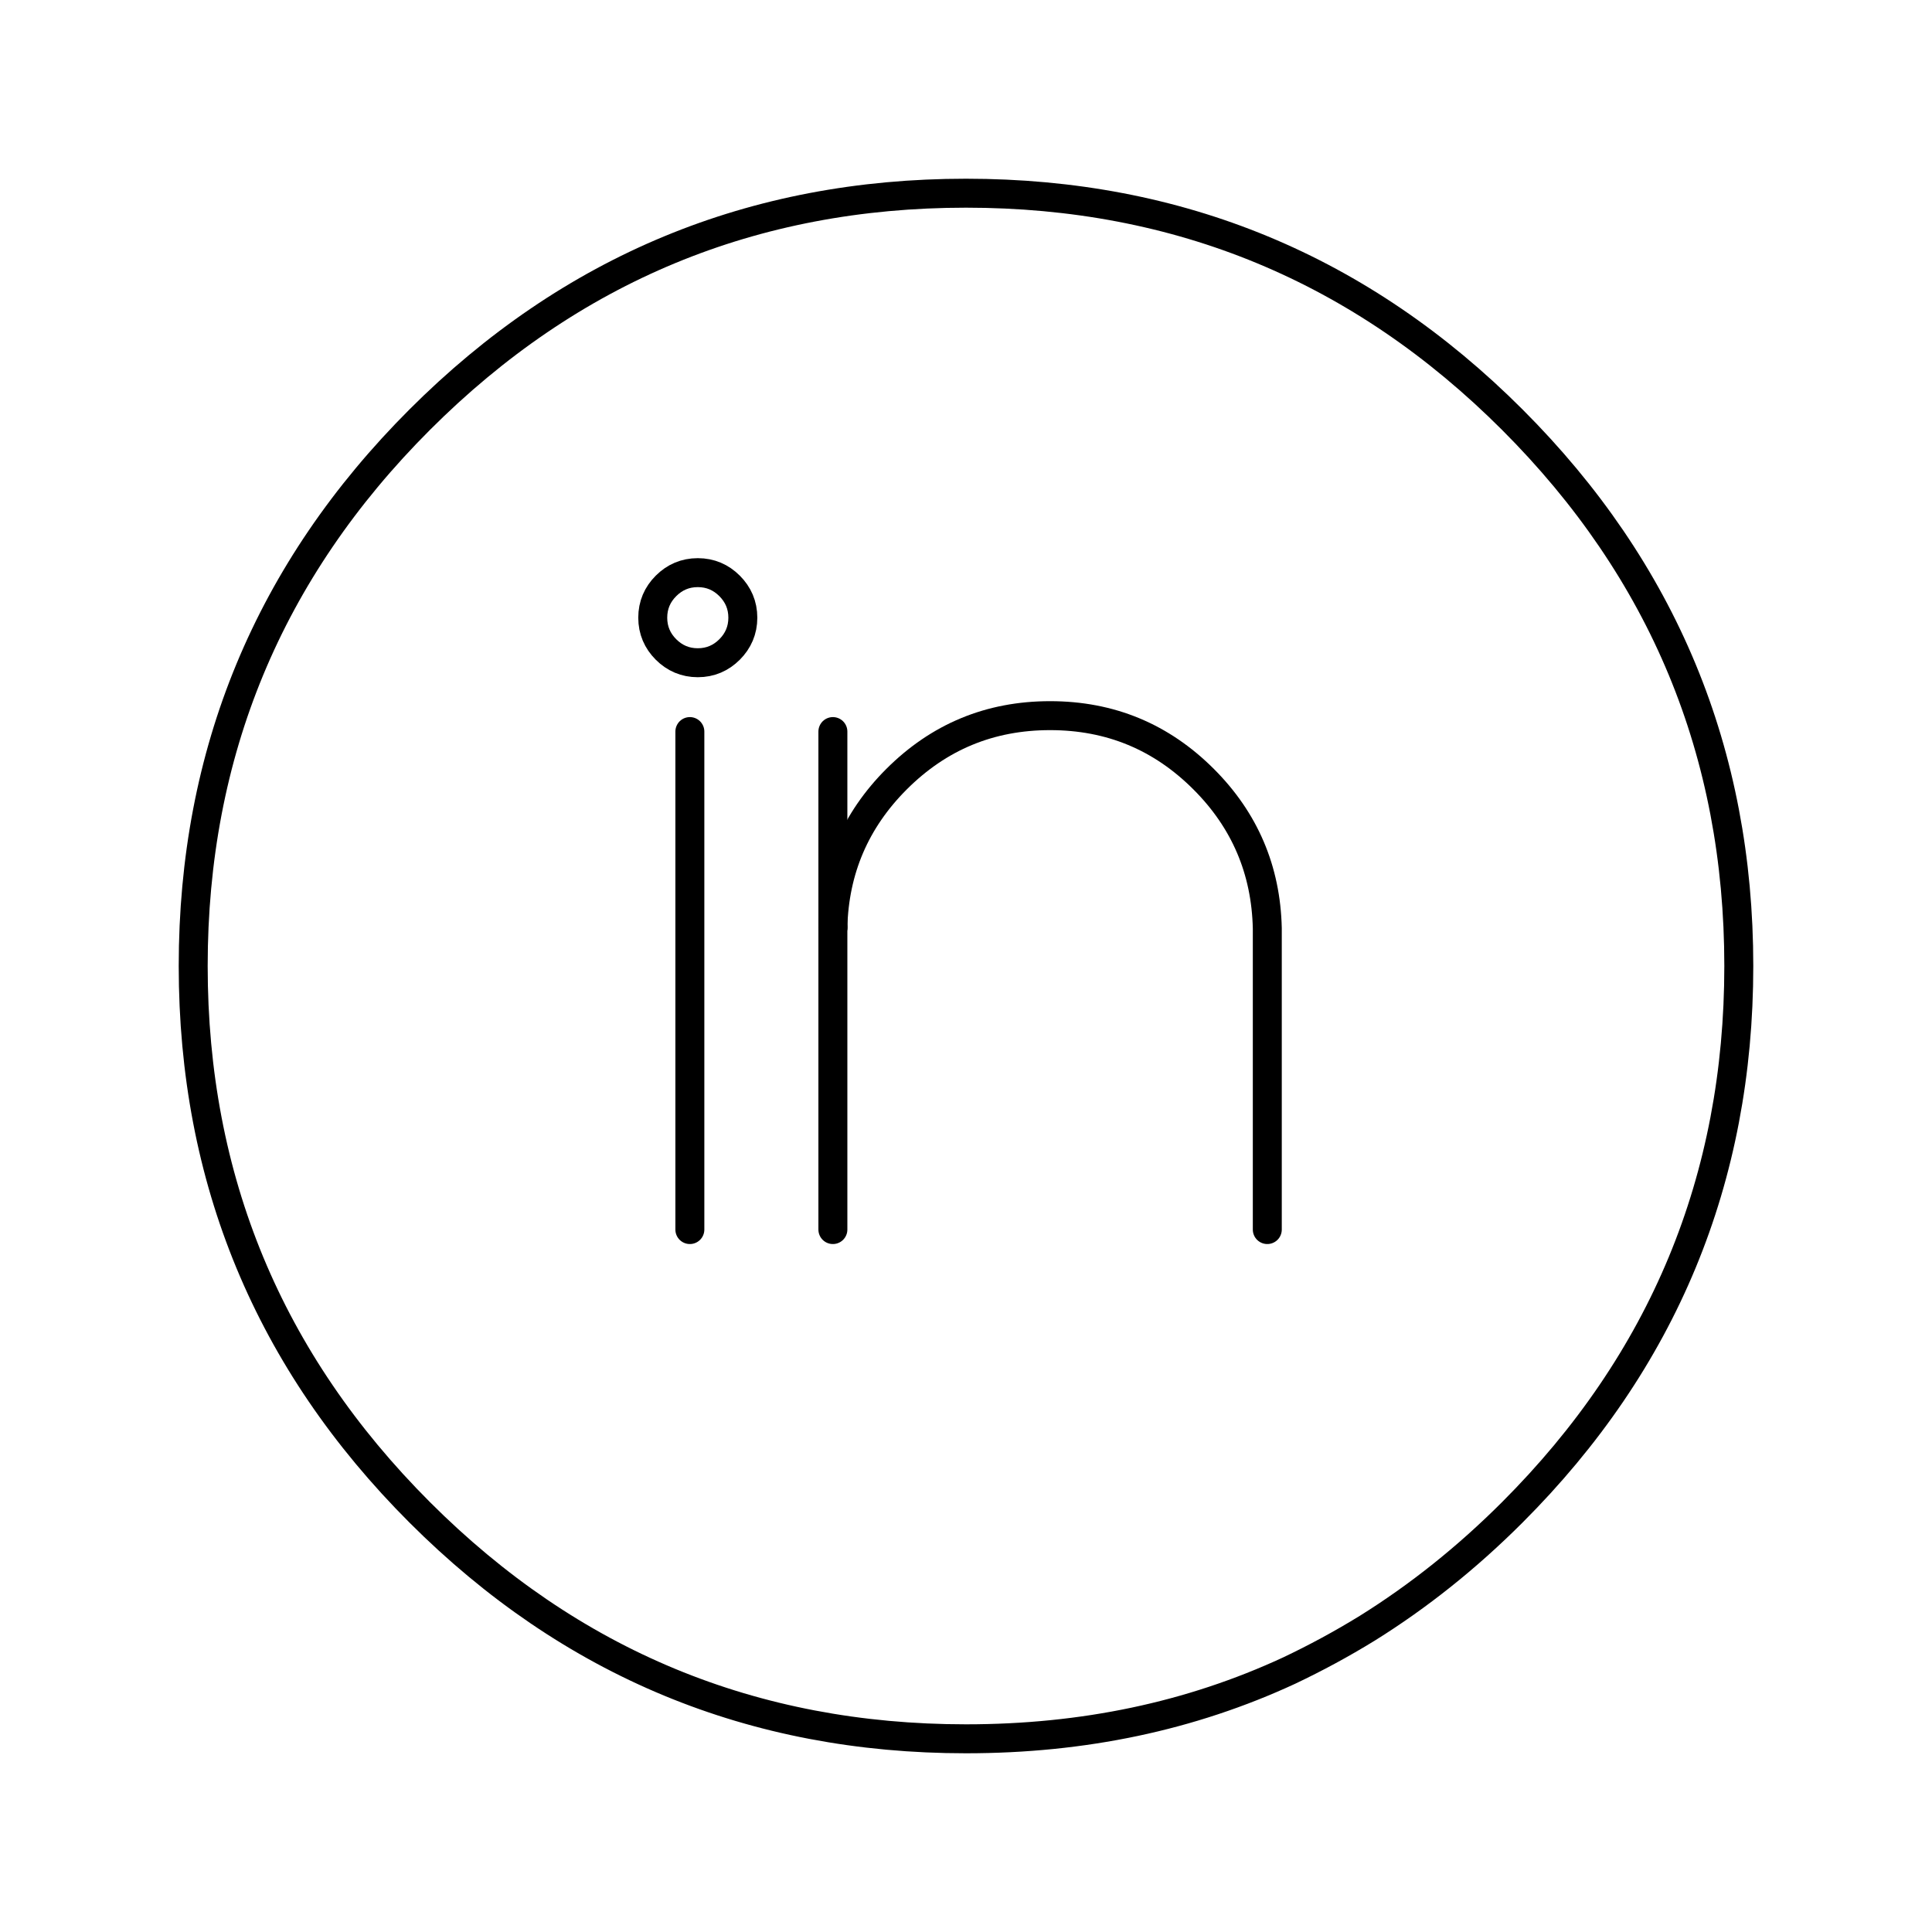
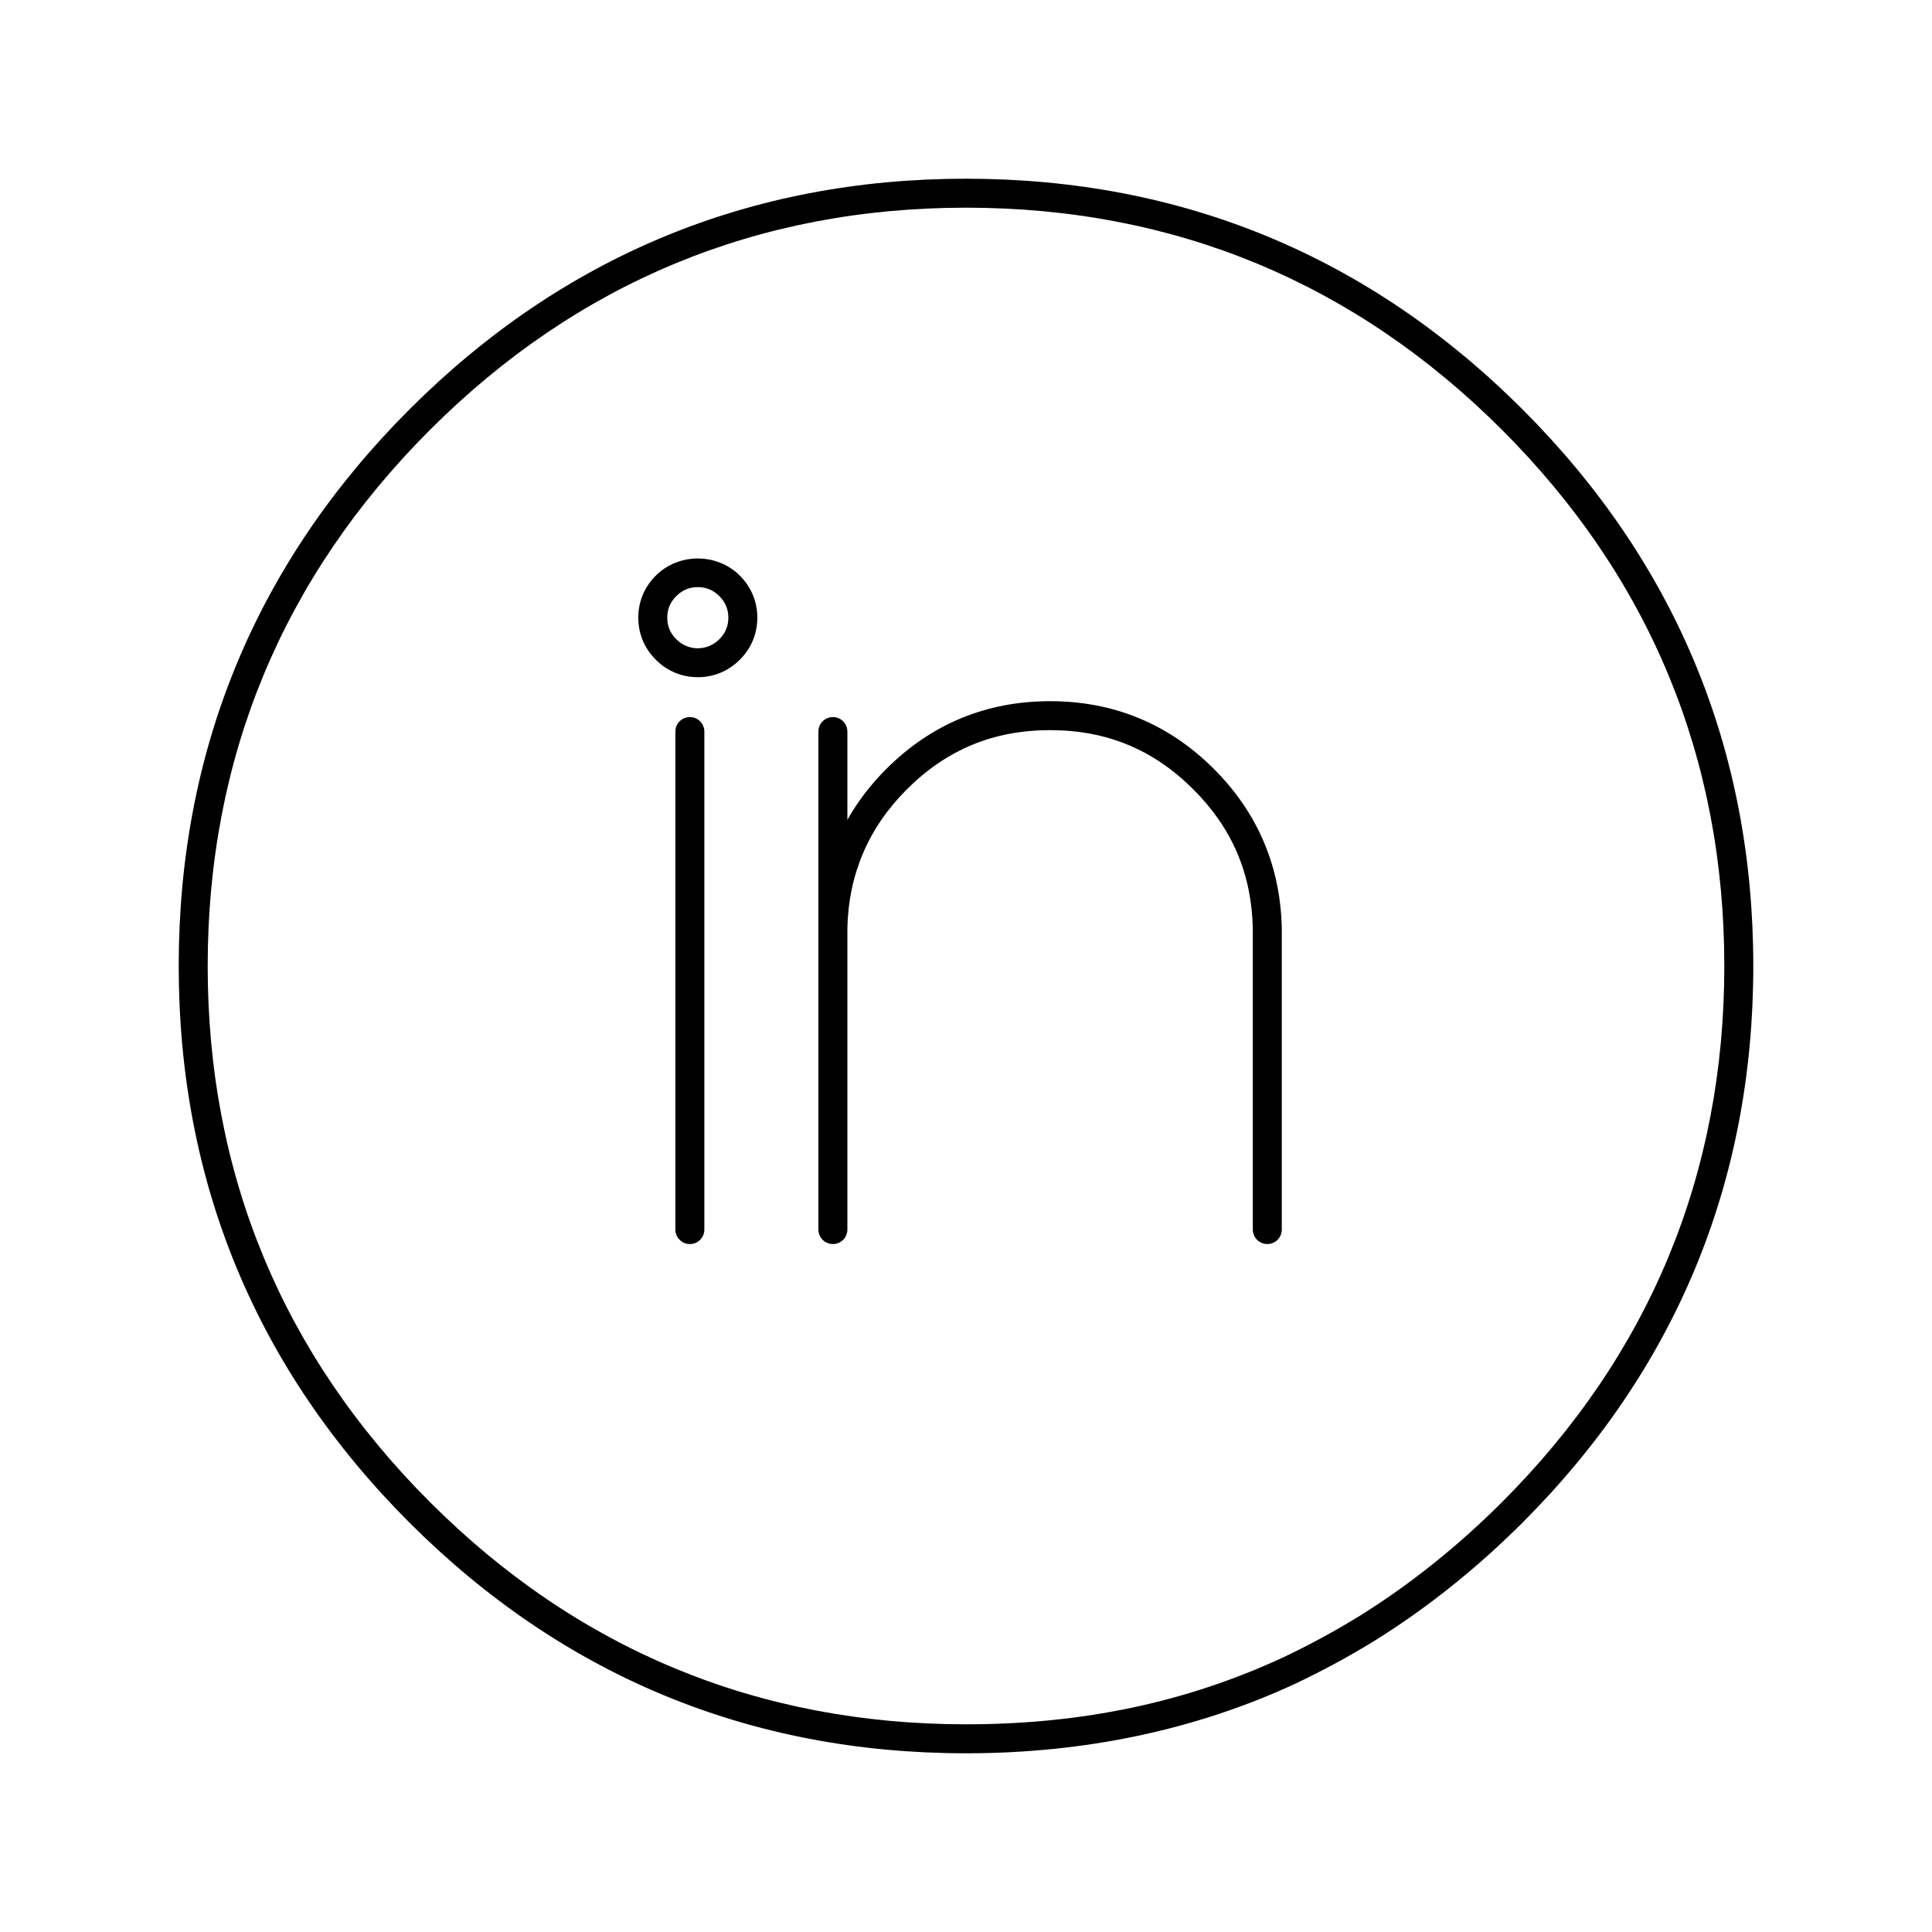
<svg xmlns="http://www.w3.org/2000/svg" version="1.1" id="Layer_1" x="0px" y="0px" width="100px" height="100px" viewBox="0 0 100 100" enable-background="new 0 0 100 100" xml:space="preserve">
-   <path fill="none" stroke="#000000" stroke-width="1.499" stroke-linecap="round" stroke-linejoin="round" stroke-miterlimit="10" d="  M65.595,63.642V48.046c-0.069-3.017-1.166-5.587-3.291-7.712c-2.193-2.194-4.833-3.292-7.952-3.292s-5.758,1.098-7.952,3.292  c-2.125,2.125-3.222,4.695-3.291,7.677" />
-   <path fill="none" stroke="#000000" stroke-width="1.499" stroke-linecap="round" stroke-linejoin="round" stroke-miterlimit="10" d="  M37.763,30.326c-0.445-0.446-0.994-0.686-1.646-0.686s-1.199,0.24-1.645,0.686c-0.446,0.445-0.686,0.994-0.686,1.646  c0,0.65,0.24,1.199,0.686,1.645c0.446,0.445,0.994,0.686,1.645,0.686s1.2-0.24,1.646-0.686c0.445-0.446,0.686-0.995,0.686-1.645  C38.449,31.319,38.208,30.771,37.763,30.326L37.763,30.326z" />
-   <line fill="none" stroke="#000000" stroke-width="1.499" stroke-linecap="round" stroke-linejoin="round" stroke-miterlimit="10" x1="43.11" y1="63.642" x2="43.11" y2="48.011" />
-   <line fill="none" stroke="#000000" stroke-width="1.499" stroke-linecap="round" stroke-linejoin="round" stroke-miterlimit="10" x1="43.11" y1="48.011" x2="43.11" y2="37.866" />
-   <path fill="none" stroke="#000000" stroke-width="1.499" stroke-linecap="round" stroke-linejoin="round" stroke-miterlimit="10" d="  M78.277,21.723C70.462,13.908,61.036,10,50,10c-11.037,0-20.462,3.908-28.277,11.723C13.908,29.538,10,38.962,10,50  c0,11.037,3.908,20.462,11.722,28.277C29.537,86.092,38.962,90,50,90c6.067,0,11.62-1.166,16.727-3.531  c1.371-0.651,2.708-1.371,4.044-2.193c2.64-1.646,5.142-3.634,7.507-5.999C86.092,70.462,90,61.037,90,50  C90,38.962,86.092,29.538,78.277,21.723L78.277,21.723z" />
-   <line fill="none" stroke="#000000" stroke-width="1.499" stroke-linecap="round" stroke-linejoin="round" stroke-miterlimit="10" x1="35.707" y1="63.642" x2="35.707" y2="37.866" />
+   <g>
+     <path d="M54.353,36.293c-3.299,0-6.152,1.181-8.482,3.511c-0.812,0.812-1.479,1.69-2.011,2.628v-4.566   c0-0.414-0.335-0.75-0.75-0.75s-0.75,0.335-0.75,0.75v10.146v15.63c0,0.414,0.335,0.75,0.75,0.75s0.75-0.335,0.75-0.75V48.028   c0.064-2.78,1.097-5.19,3.071-7.164c2.066-2.067,4.494-3.072,7.421-3.072c2.928,0,5.355,1.005,7.421,3.072   c2.002,2.001,3.007,4.356,3.072,7.182v15.595c0,0.414,0.335,0.75,0.75,0.75s0.75-0.335,0.75-0.75V48.029   c-0.073-3.202-1.254-5.969-3.51-8.225C60.505,37.475,57.652,36.293,54.353,36.293z" />
+     <path d="M33.943,29.795c-0.592,0.591-0.905,1.344-0.905,2.176c0,0.831,0.313,1.583,0.905,2.175   c0.593,0.592,1.345,0.905,2.175,0.905c0.831,0,1.583-0.313,2.176-0.905c0.592-0.593,0.905-1.345,0.905-2.175   c0-0.831-0.313-1.583-0.905-2.175C37.111,28.611,35.127,28.611,33.943,29.795z M37.233,33.086c-0.627,0.626-1.603,0.627-2.23,0   c-0.313-0.313-0.466-0.678-0.466-1.115c0-0.438,0.152-0.802,0.466-1.115c0.313-0.313,0.678-0.466,1.115-0.466   c0.438,0,0.802,0.152,1.115,0.466c0.313,0.313,0.466,0.678,0.466,1.115C37.699,32.408,37.546,32.772,37.233,33.086z" />
+     <path d="M78.808,21.192C70.883,13.268,61.191,9.25,50,9.25c-11.191,0-20.883,4.018-28.808,11.942   C13.268,29.117,9.25,38.809,9.25,50s4.018,20.883,11.941,28.808C29.116,86.732,38.809,90.75,50,90.75   c6.15,0,11.884-1.211,17.048-3.603c1.444-0.686,2.791-1.417,4.119-2.234c2.705-1.686,5.275-3.74,7.641-6.104   C86.732,70.883,90.75,61.191,90.75,50S86.732,29.117,78.808,21.192z M77.747,77.747c-2.285,2.284-4.765,4.267-7.37,5.891   c-1.279,0.787-2.578,1.492-3.966,2.151C61.382,88.118,56.014,89.25,50,89.25c-10.779,0-20.114-3.871-27.747-11.503   S10.75,60.779,10.75,50s3.87-20.114,11.503-27.747S39.221,10.75,50,10.75c10.779,0,20.115,3.871,27.748,11.503   S89.25,39.221,89.25,50S85.38,70.114,77.747,77.747z" />
+     <path d="M35.707,37.116c-0.414,0-0.75,0.335-0.75,0.75v25.776c0,0.414,0.335,0.75,0.75,0.75s0.75-0.335,0.75-0.75V37.866   C36.456,37.452,36.121,37.116,35.707,37.116z" />
+   </g>
</svg>
